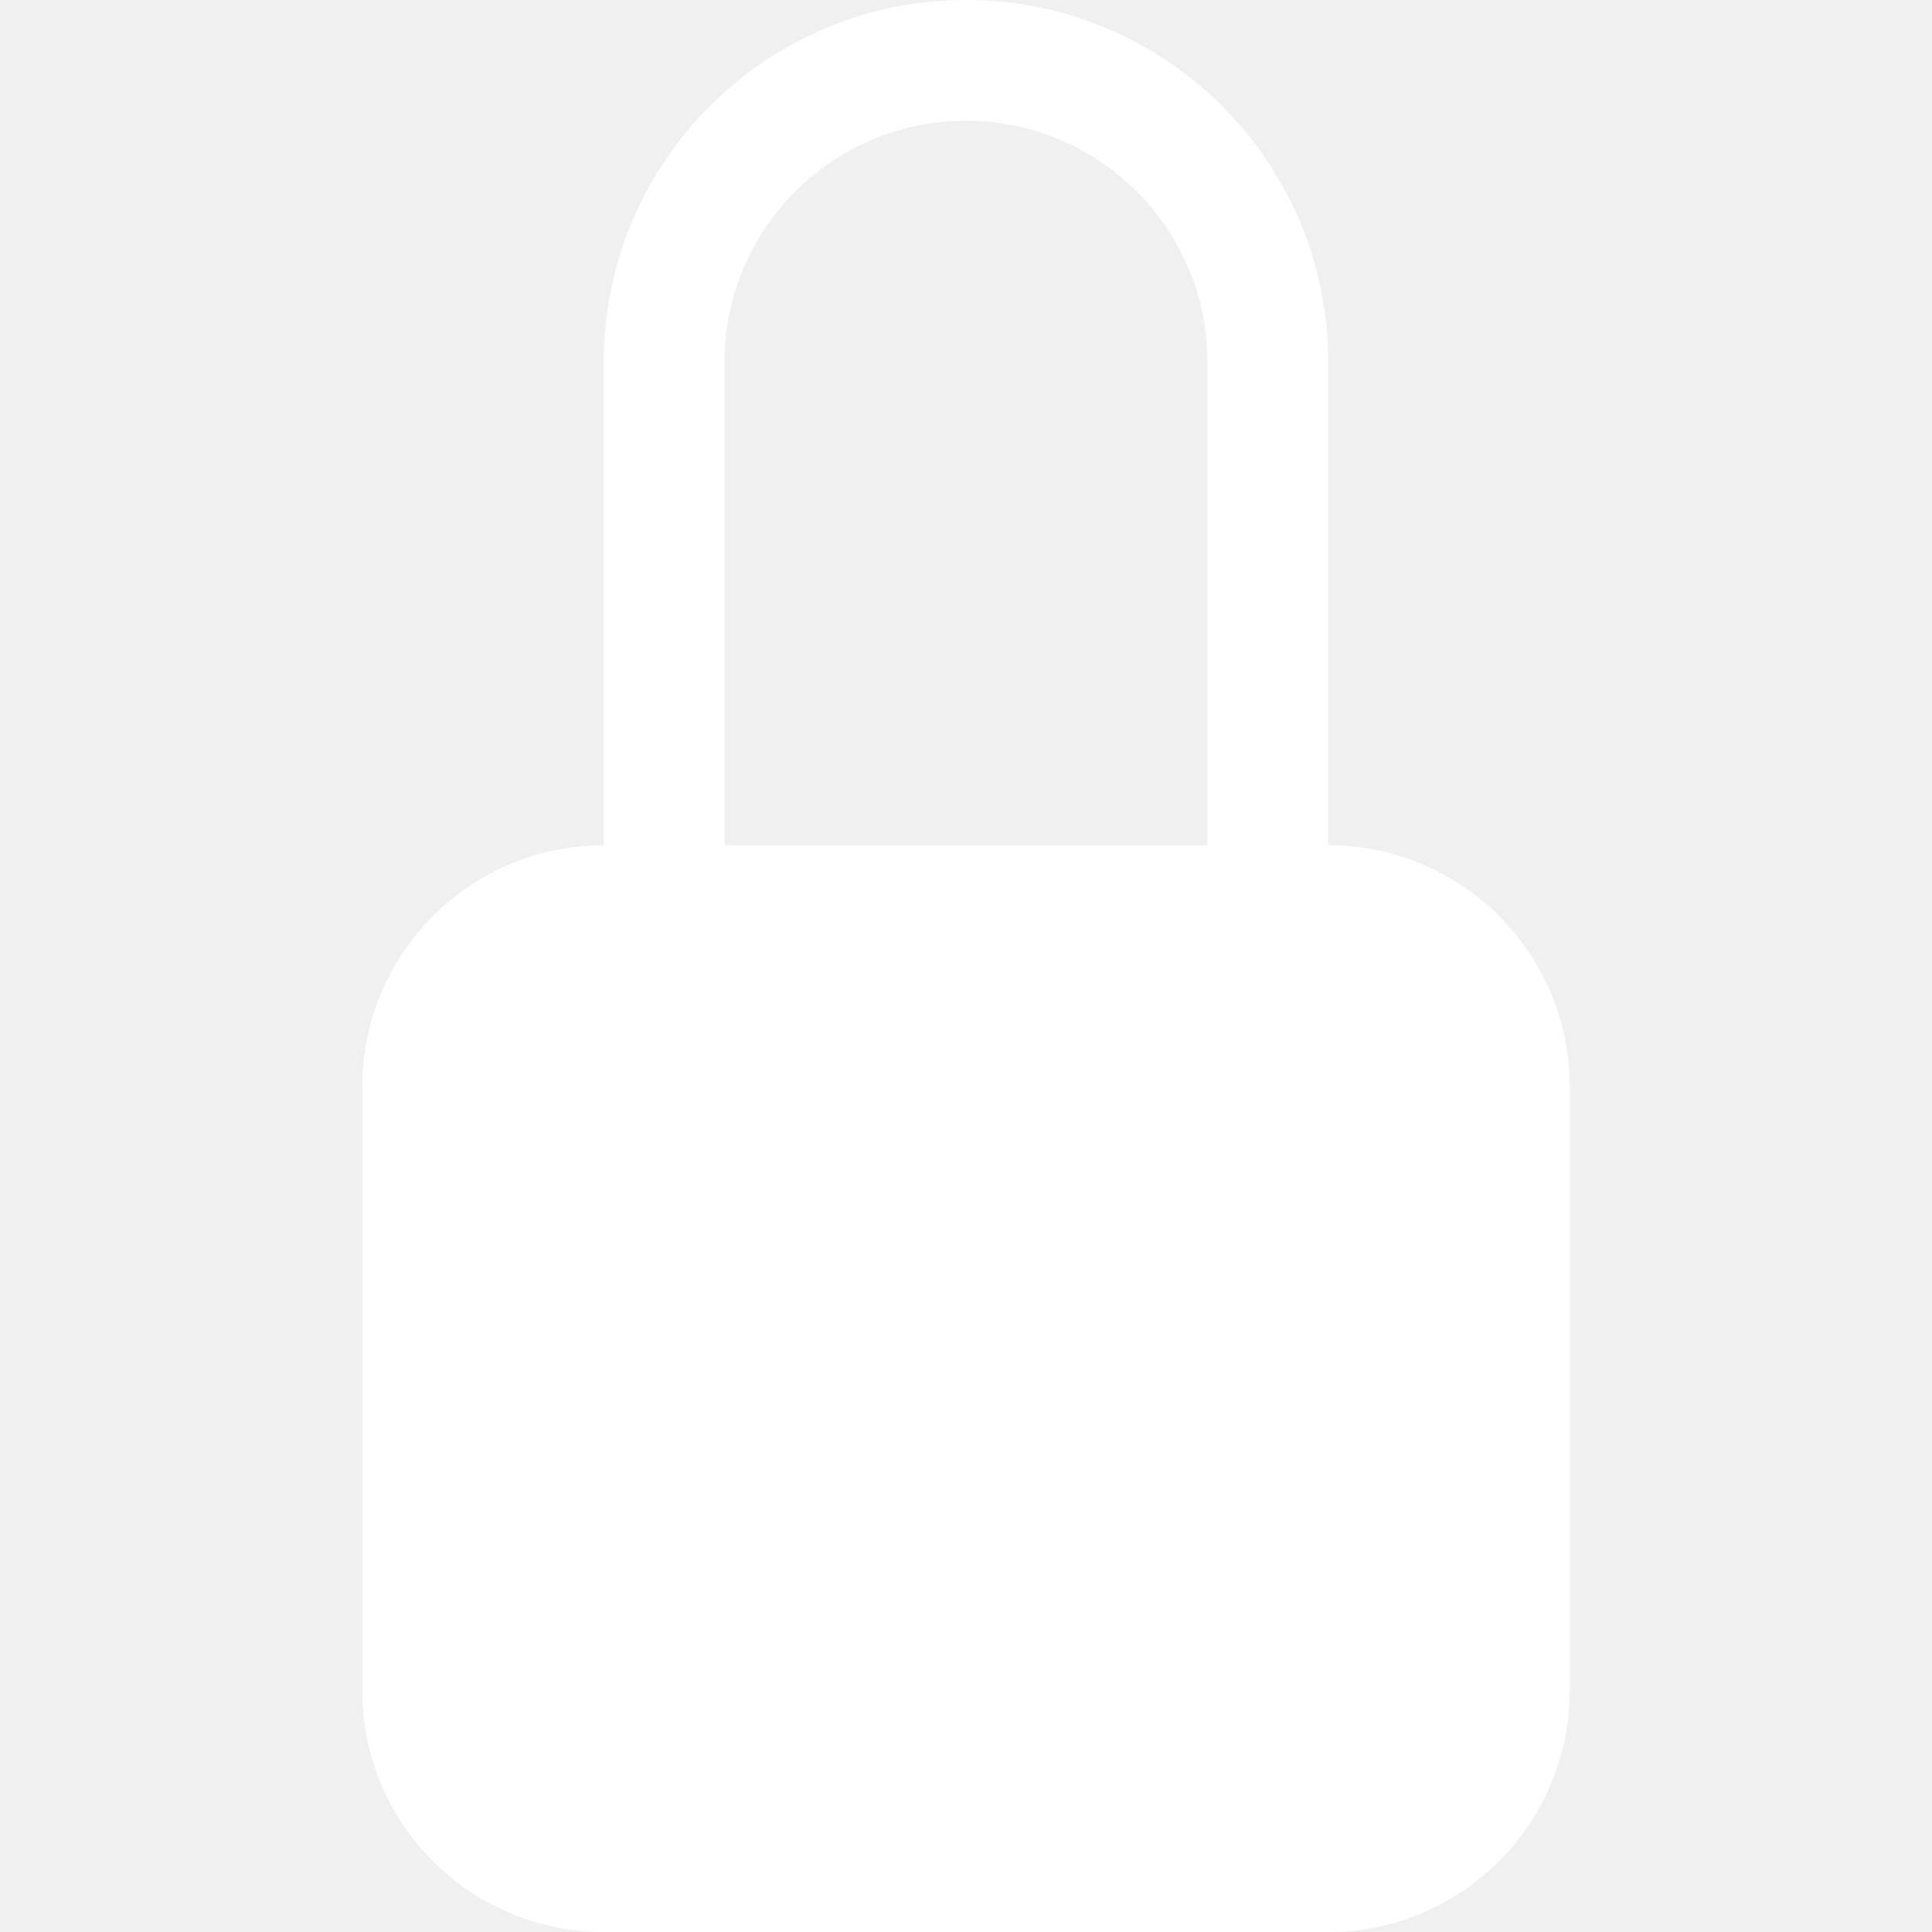
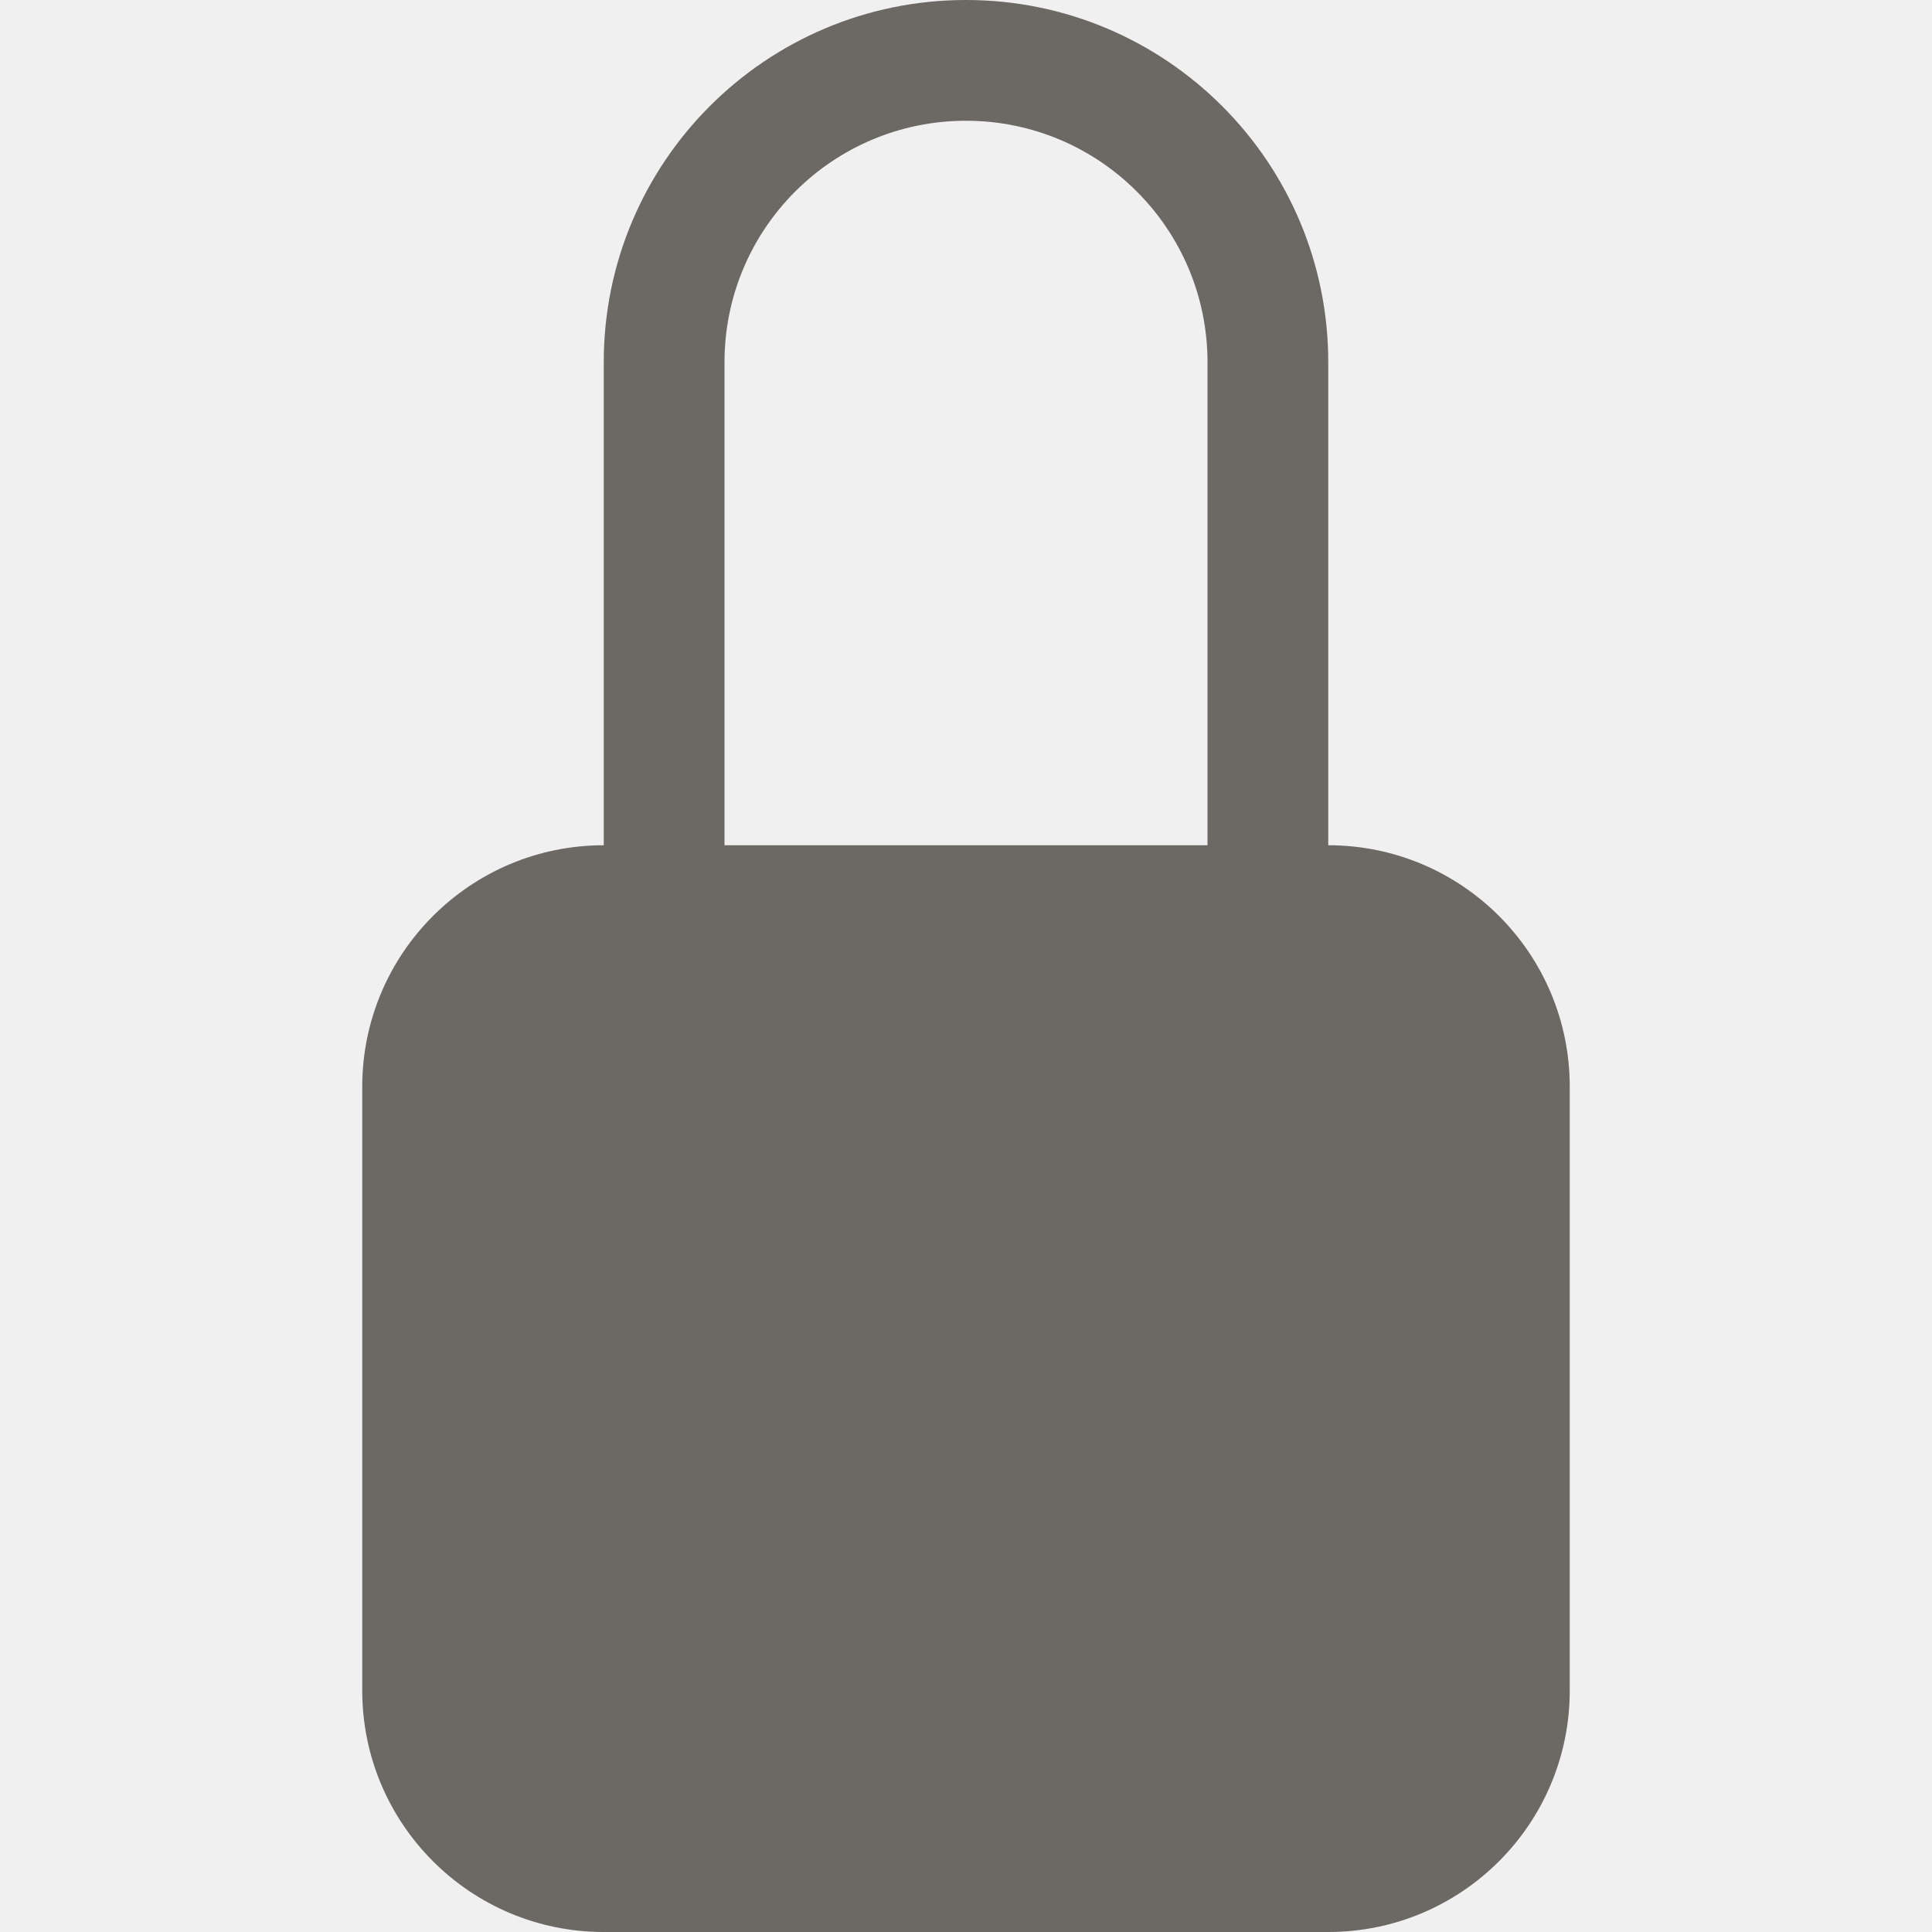
- <svg xmlns="http://www.w3.org/2000/svg" width="16" height="16" fill="#ffffff" class="bi bi-lock-fill" viewBox="0 0 16 16">
+ <svg xmlns="http://www.w3.org/2000/svg" width="16" height="16" fill="#6C6864" class="bi bi-lock-fill" viewBox="0 0 16 16">
  <path d="M8 1a2 2 0 0 1 2 2v4H6V3a2 2 0 0 1 2-2zm3 6V3a3 3 0 0 0-6 0v4a2 2 0 0 0-2 2v5a2 2 0 0 0 2 2h6a2 2 0 0 0 2-2V9a2 2 0 0 0-2-2z" />
</svg>
